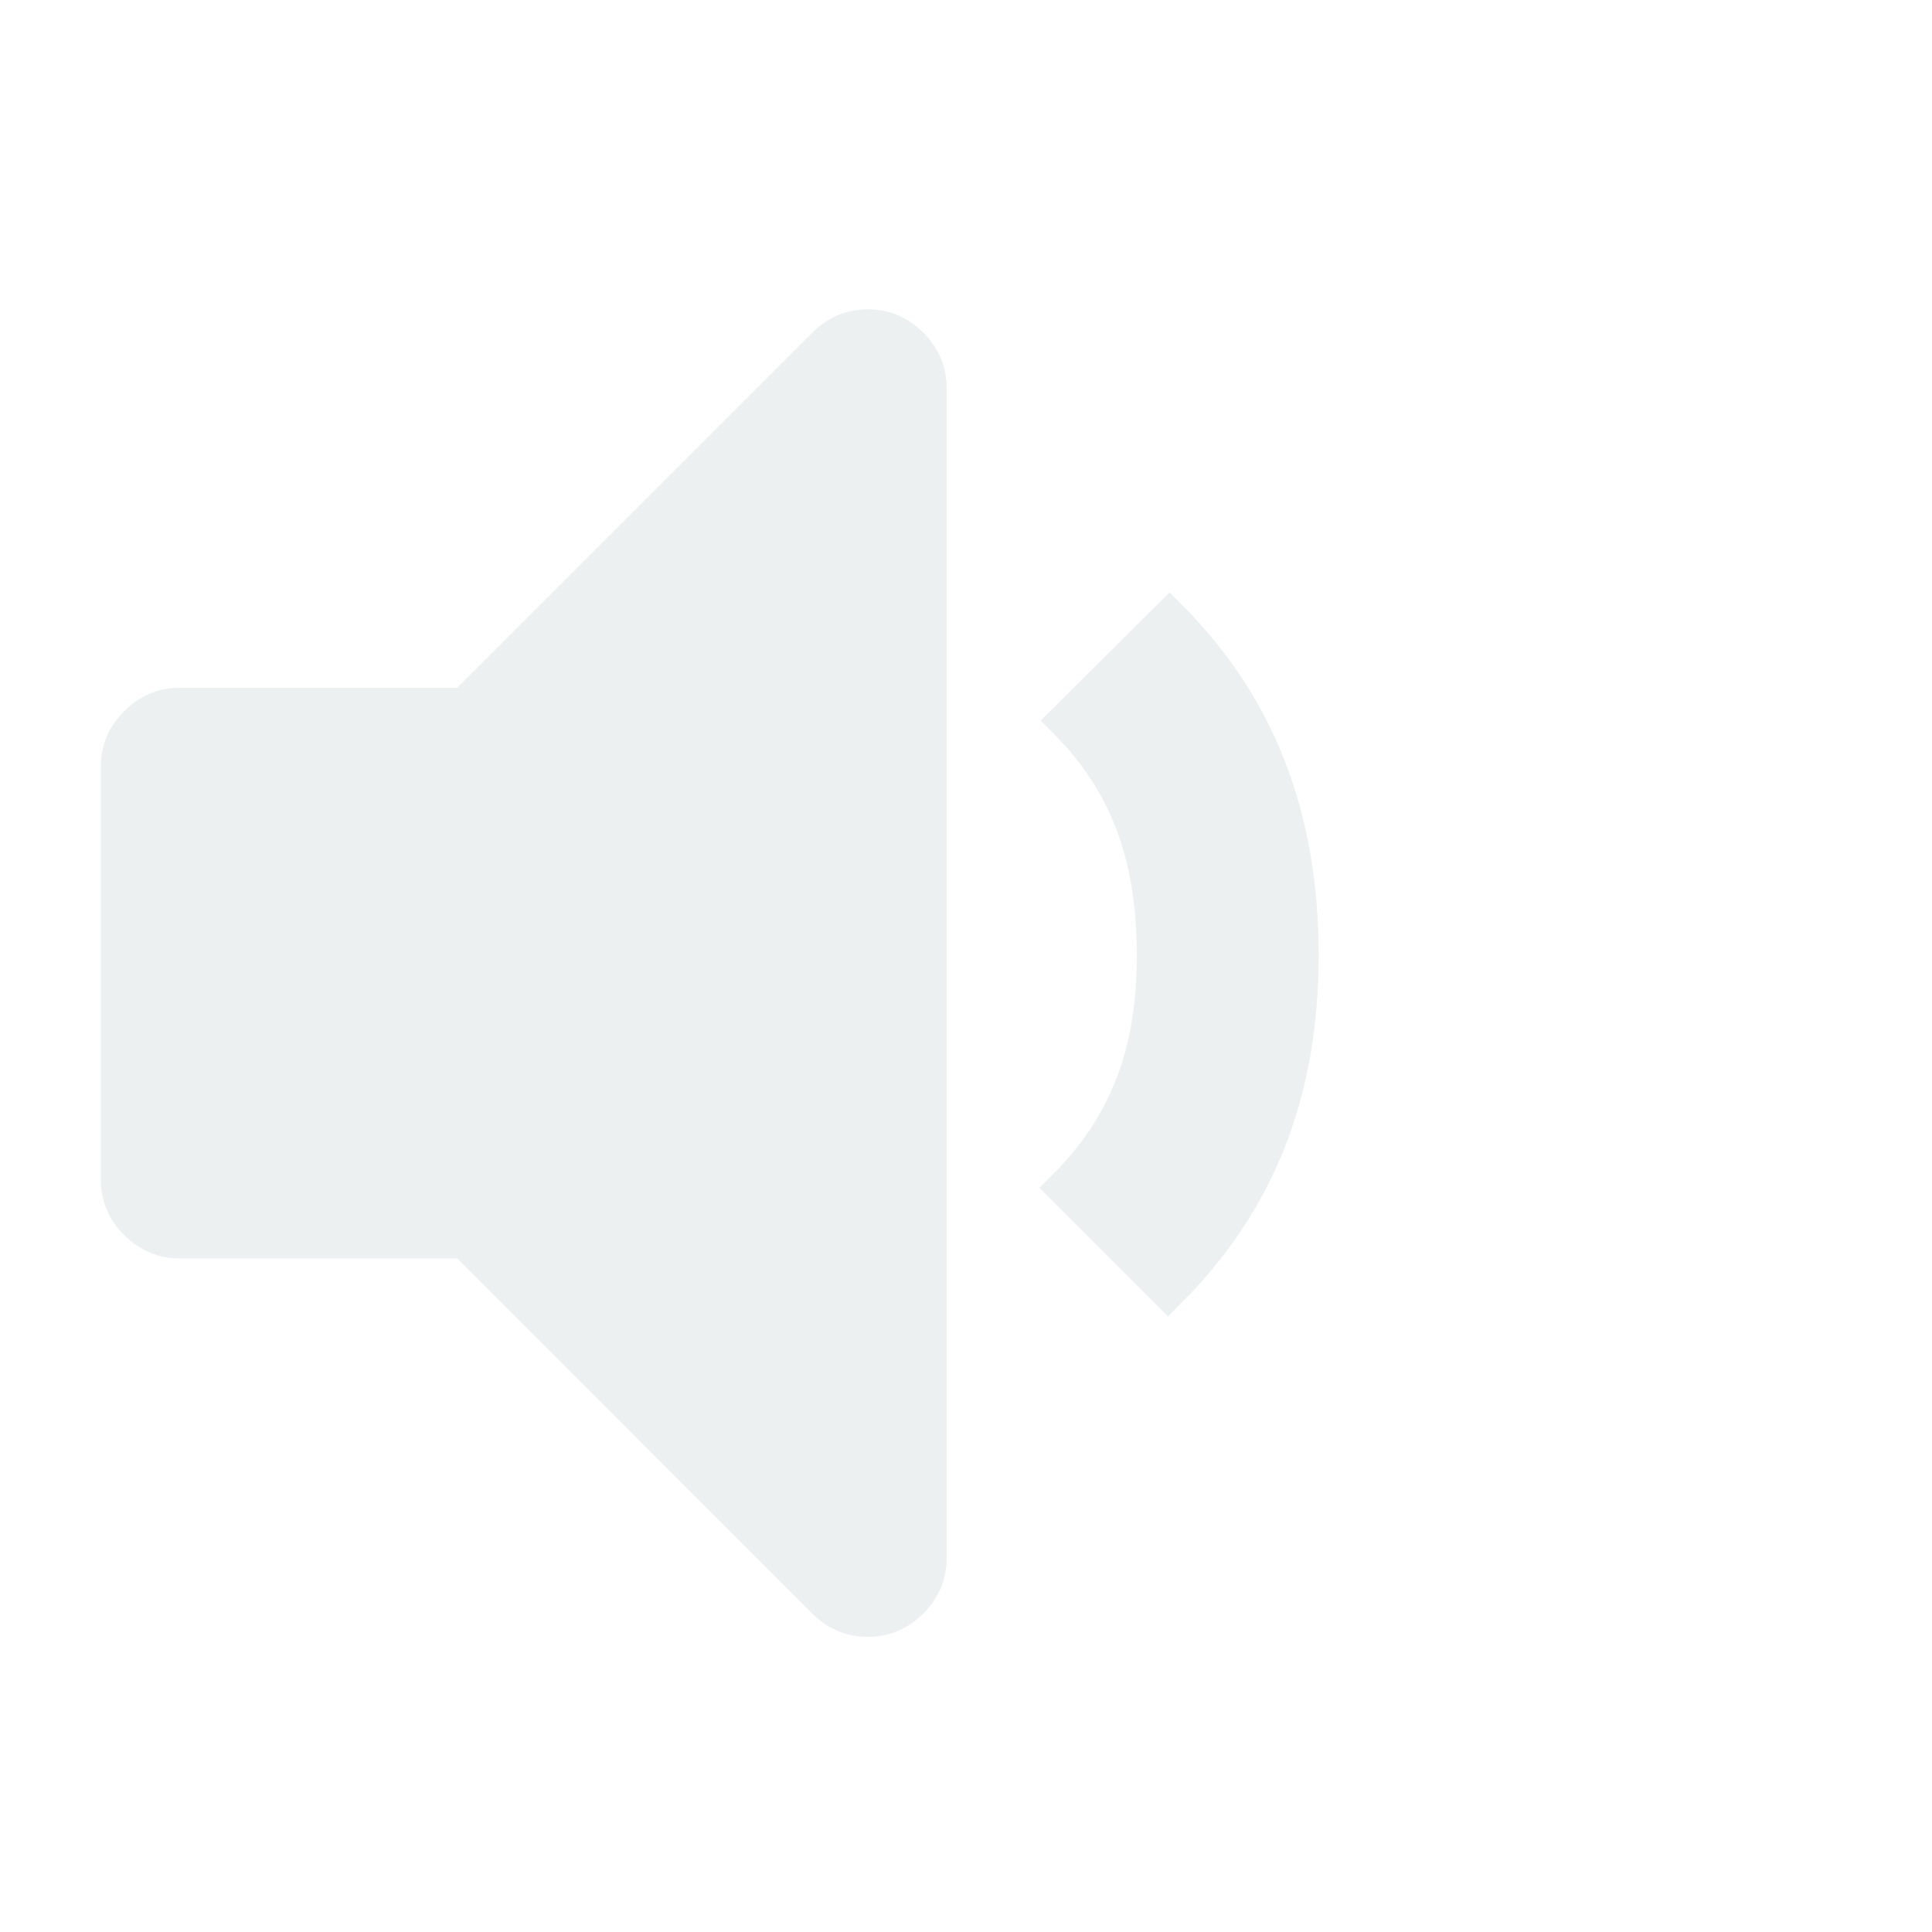
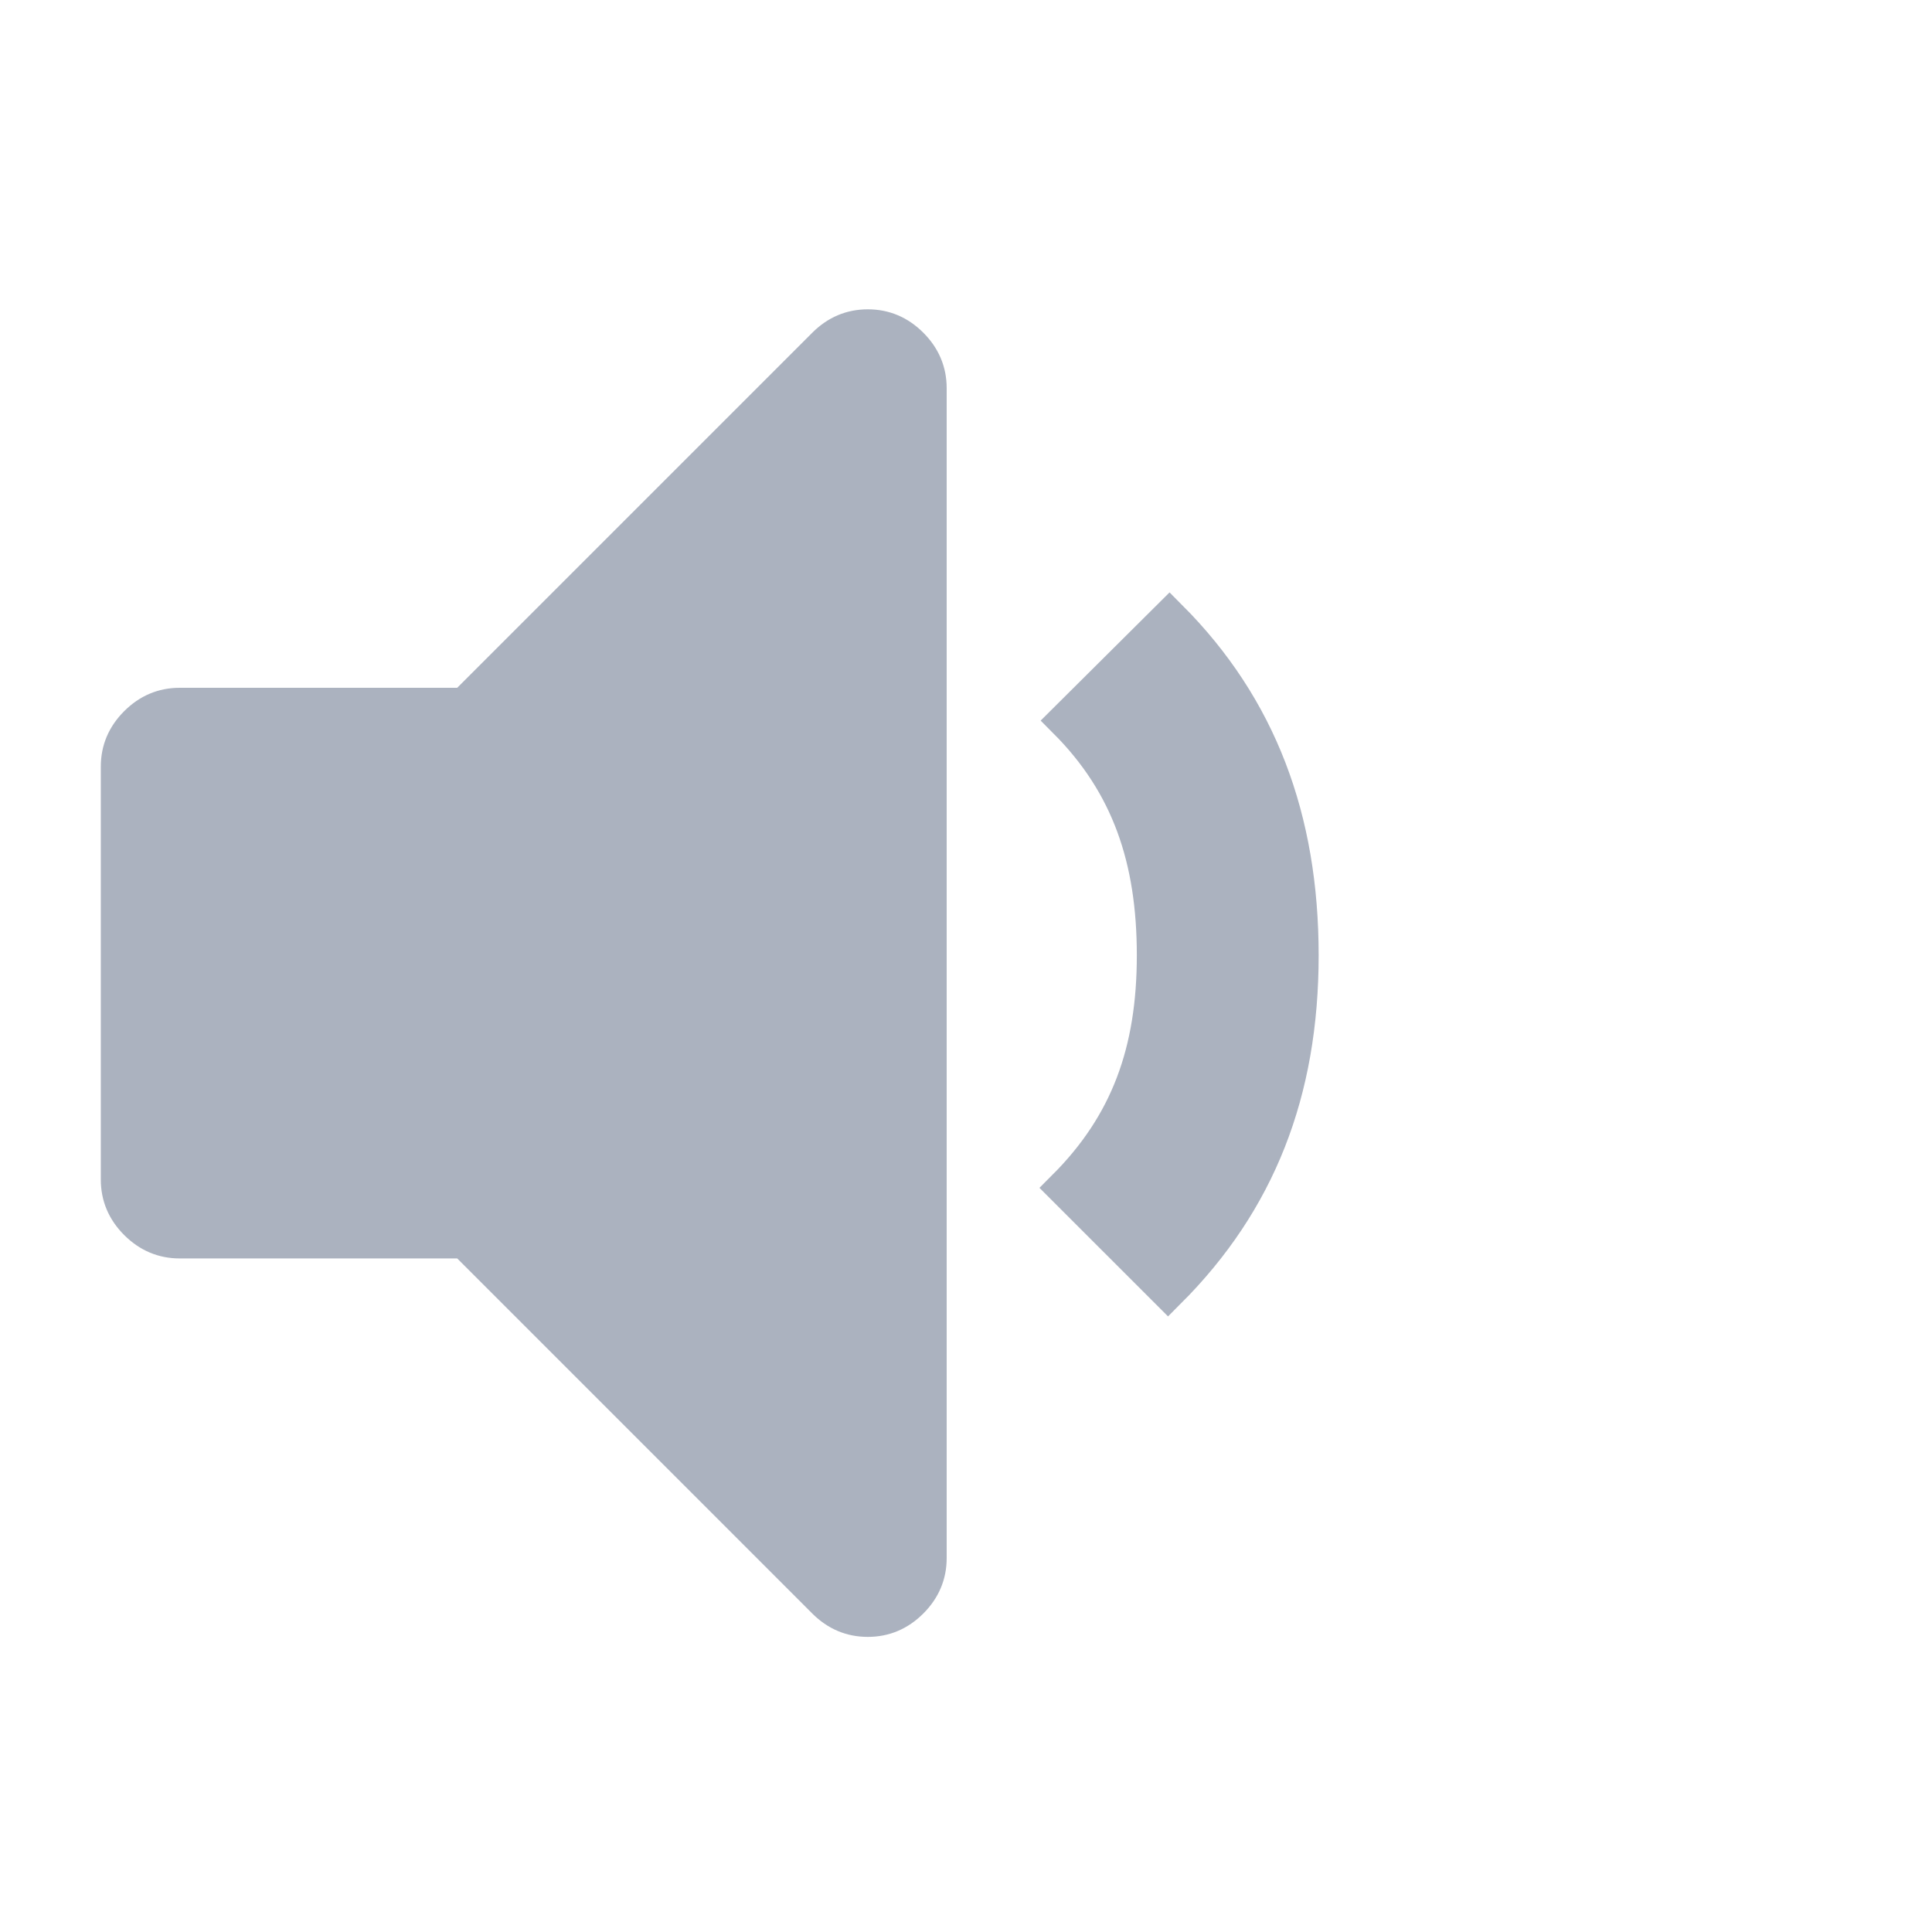
<svg xmlns="http://www.w3.org/2000/svg" xmlns:xlink="http://www.w3.org/1999/xlink" version="1.0" width="96" height="96" id="svg2" style="display:inline">
  <defs id="defs4">
    <linearGradient id="linearGradient4081">
      <stop id="stop4083" style="stop-color:#aaaaaa;stop-opacity:1" offset="0" />
      <stop id="stop4085" style="stop-color:#f0f0f0;stop-opacity:1" offset="1" />
    </linearGradient>
    <linearGradient x1="8.449" y1="-17.352" x2="8.449" y2="-27.198" id="linearGradient3736" xlink:href="#linearGradient4081" gradientUnits="userSpaceOnUse" gradientTransform="matrix(4.444444,0,0,4.444444,10.06824,146.5407)" />
  </defs>
  <g id="g4918" transform="matrix(0.2762297,0,0,0.2762297,-79.03752,-0.7879139)" />
  <g id="g4920" transform="matrix(0.2762297,0,0,0.2762297,-79.03752,-0.7879139)" />
  <g id="g4922" transform="matrix(0.2762297,0,0,0.2762297,-79.03752,-0.7879139)" />
  <g id="g4924" transform="matrix(0.2762297,0,0,0.2762297,-79.03752,-0.7879139)" />
  <g id="g4926" transform="matrix(0.2762297,0,0,0.2762297,-79.03752,-0.7879139)" />
  <g id="g4928" transform="matrix(0.2762297,0,0,0.2762297,-79.03752,-0.7879139)" />
  <g id="g4930" transform="matrix(0.2762297,0,0,0.2762297,-79.03752,-0.7879139)" />
  <g id="g4932" transform="matrix(0.2762297,0,0,0.2762297,-79.03752,-0.7879139)" />
  <g id="g4934" transform="matrix(0.2762297,0,0,0.2762297,-79.03752,-0.7879139)" />
  <g id="g4936" transform="matrix(0.2762297,0,0,0.2762297,-79.03752,-0.7879139)" />
  <g id="g4938" transform="matrix(0.2762297,0,0,0.2762297,-79.03752,-0.7879139)" />
  <g id="g4940" transform="matrix(0.2762297,0,0,0.2762297,-79.03752,-0.7879139)" />
  <g id="g4942" transform="matrix(0.2762297,0,0,0.2762297,-79.03752,-0.7879139)" />
  <g id="g4944" transform="matrix(0.2762297,0,0,0.2762297,-79.03752,-0.7879139)" />
  <g id="g4946" transform="matrix(0.2762297,0,0,0.2762297,-79.03752,-0.7879139)" />
  <g id="layer1" style="display:inline">
-     <path style="display:inline;fill:#ecf0f1;fill-opacity:1;stroke:#ecf0f1;stroke-opacity:1" id="path4916" d="m 45.526,16.885 c -0.678,-0.677 -1.479,-1.015 -2.405,-1.015 -0.925,0 -1.728,0.339 -2.404,1.015 l -17.791,17.791 -13.997,0 c -0.927,0 -1.728,0.339 -2.405,1.015 -0.677,0.678 -1.015,1.478 -1.015,2.405 l 0,20.515 c 0,0.926 0.339,1.728 1.015,2.404 0.677,0.677 1.479,1.016 2.405,1.016 l 13.997,0 17.79,17.791 c 0.677,0.676 1.479,1.014 2.404,1.014 0.927,0 1.728,-0.339 2.405,-1.014 0.676,-0.677 1.015,-1.478 1.015,-2.404 l 0,-58.128 c -1.88e-4,-0.926 -0.338,-1.728 -1.014,-2.405 z" />
+     <path style="display:inline;fill:#abb2bf;fill-opacity:1;stroke:#abb2bf;stroke-opacity:1" id="path4916" d="m 45.526,16.885 c -0.678,-0.677 -1.479,-1.015 -2.405,-1.015 -0.925,0 -1.728,0.339 -2.404,1.015 l -17.791,17.791 -13.997,0 c -0.927,0 -1.728,0.339 -2.405,1.015 -0.677,0.678 -1.015,1.478 -1.015,2.405 l 0,20.515 c 0,0.926 0.339,1.728 1.015,2.404 0.677,0.677 1.479,1.016 2.405,1.016 l 13.997,0 17.79,17.791 c 0.677,0.676 1.479,1.014 2.404,1.014 0.927,0 1.728,-0.339 2.405,-1.014 0.676,-0.677 1.015,-1.478 1.015,-2.404 l 0,-58.128 c -1.88e-4,-0.926 -0.338,-1.728 -1.014,-2.405 z" />
  </g>
-   <path id="circle5022" style="opacity:1;fill:#ecf0f1;fill-opacity:1;stroke:#ecf0f1;stroke-width:1.8;stroke-linecap:round;stroke-linejoin:miter;stroke-miterlimit:4;stroke-dasharray:none;stroke-opacity:1" d="m 52.983,35.809 c 3.135,3.143 4.405,6.869 4.405,11.659 0,4.797 -1.321,8.411 -4.465,11.555 l 5.116,5.116 c 4.453,-4.453 6.584,-9.875 6.584,-16.67 0,-6.78 -2.075,-12.31 -6.511,-16.761 z" />
+   <path id="circle5022" style="opacity:1;fill:#abb2bf;fill-opacity:1;stroke:#abb2bf;stroke-width:1.8;stroke-linecap:round;stroke-linejoin:miter;stroke-miterlimit:4;stroke-dasharray:none;stroke-opacity:1" d="m 52.983,35.809 c 3.135,3.143 4.405,6.869 4.405,11.659 0,4.797 -1.321,8.411 -4.465,11.555 l 5.116,5.116 c 4.453,-4.453 6.584,-9.875 6.584,-16.67 0,-6.78 -2.075,-12.31 -6.511,-16.761 z" />
</svg>
